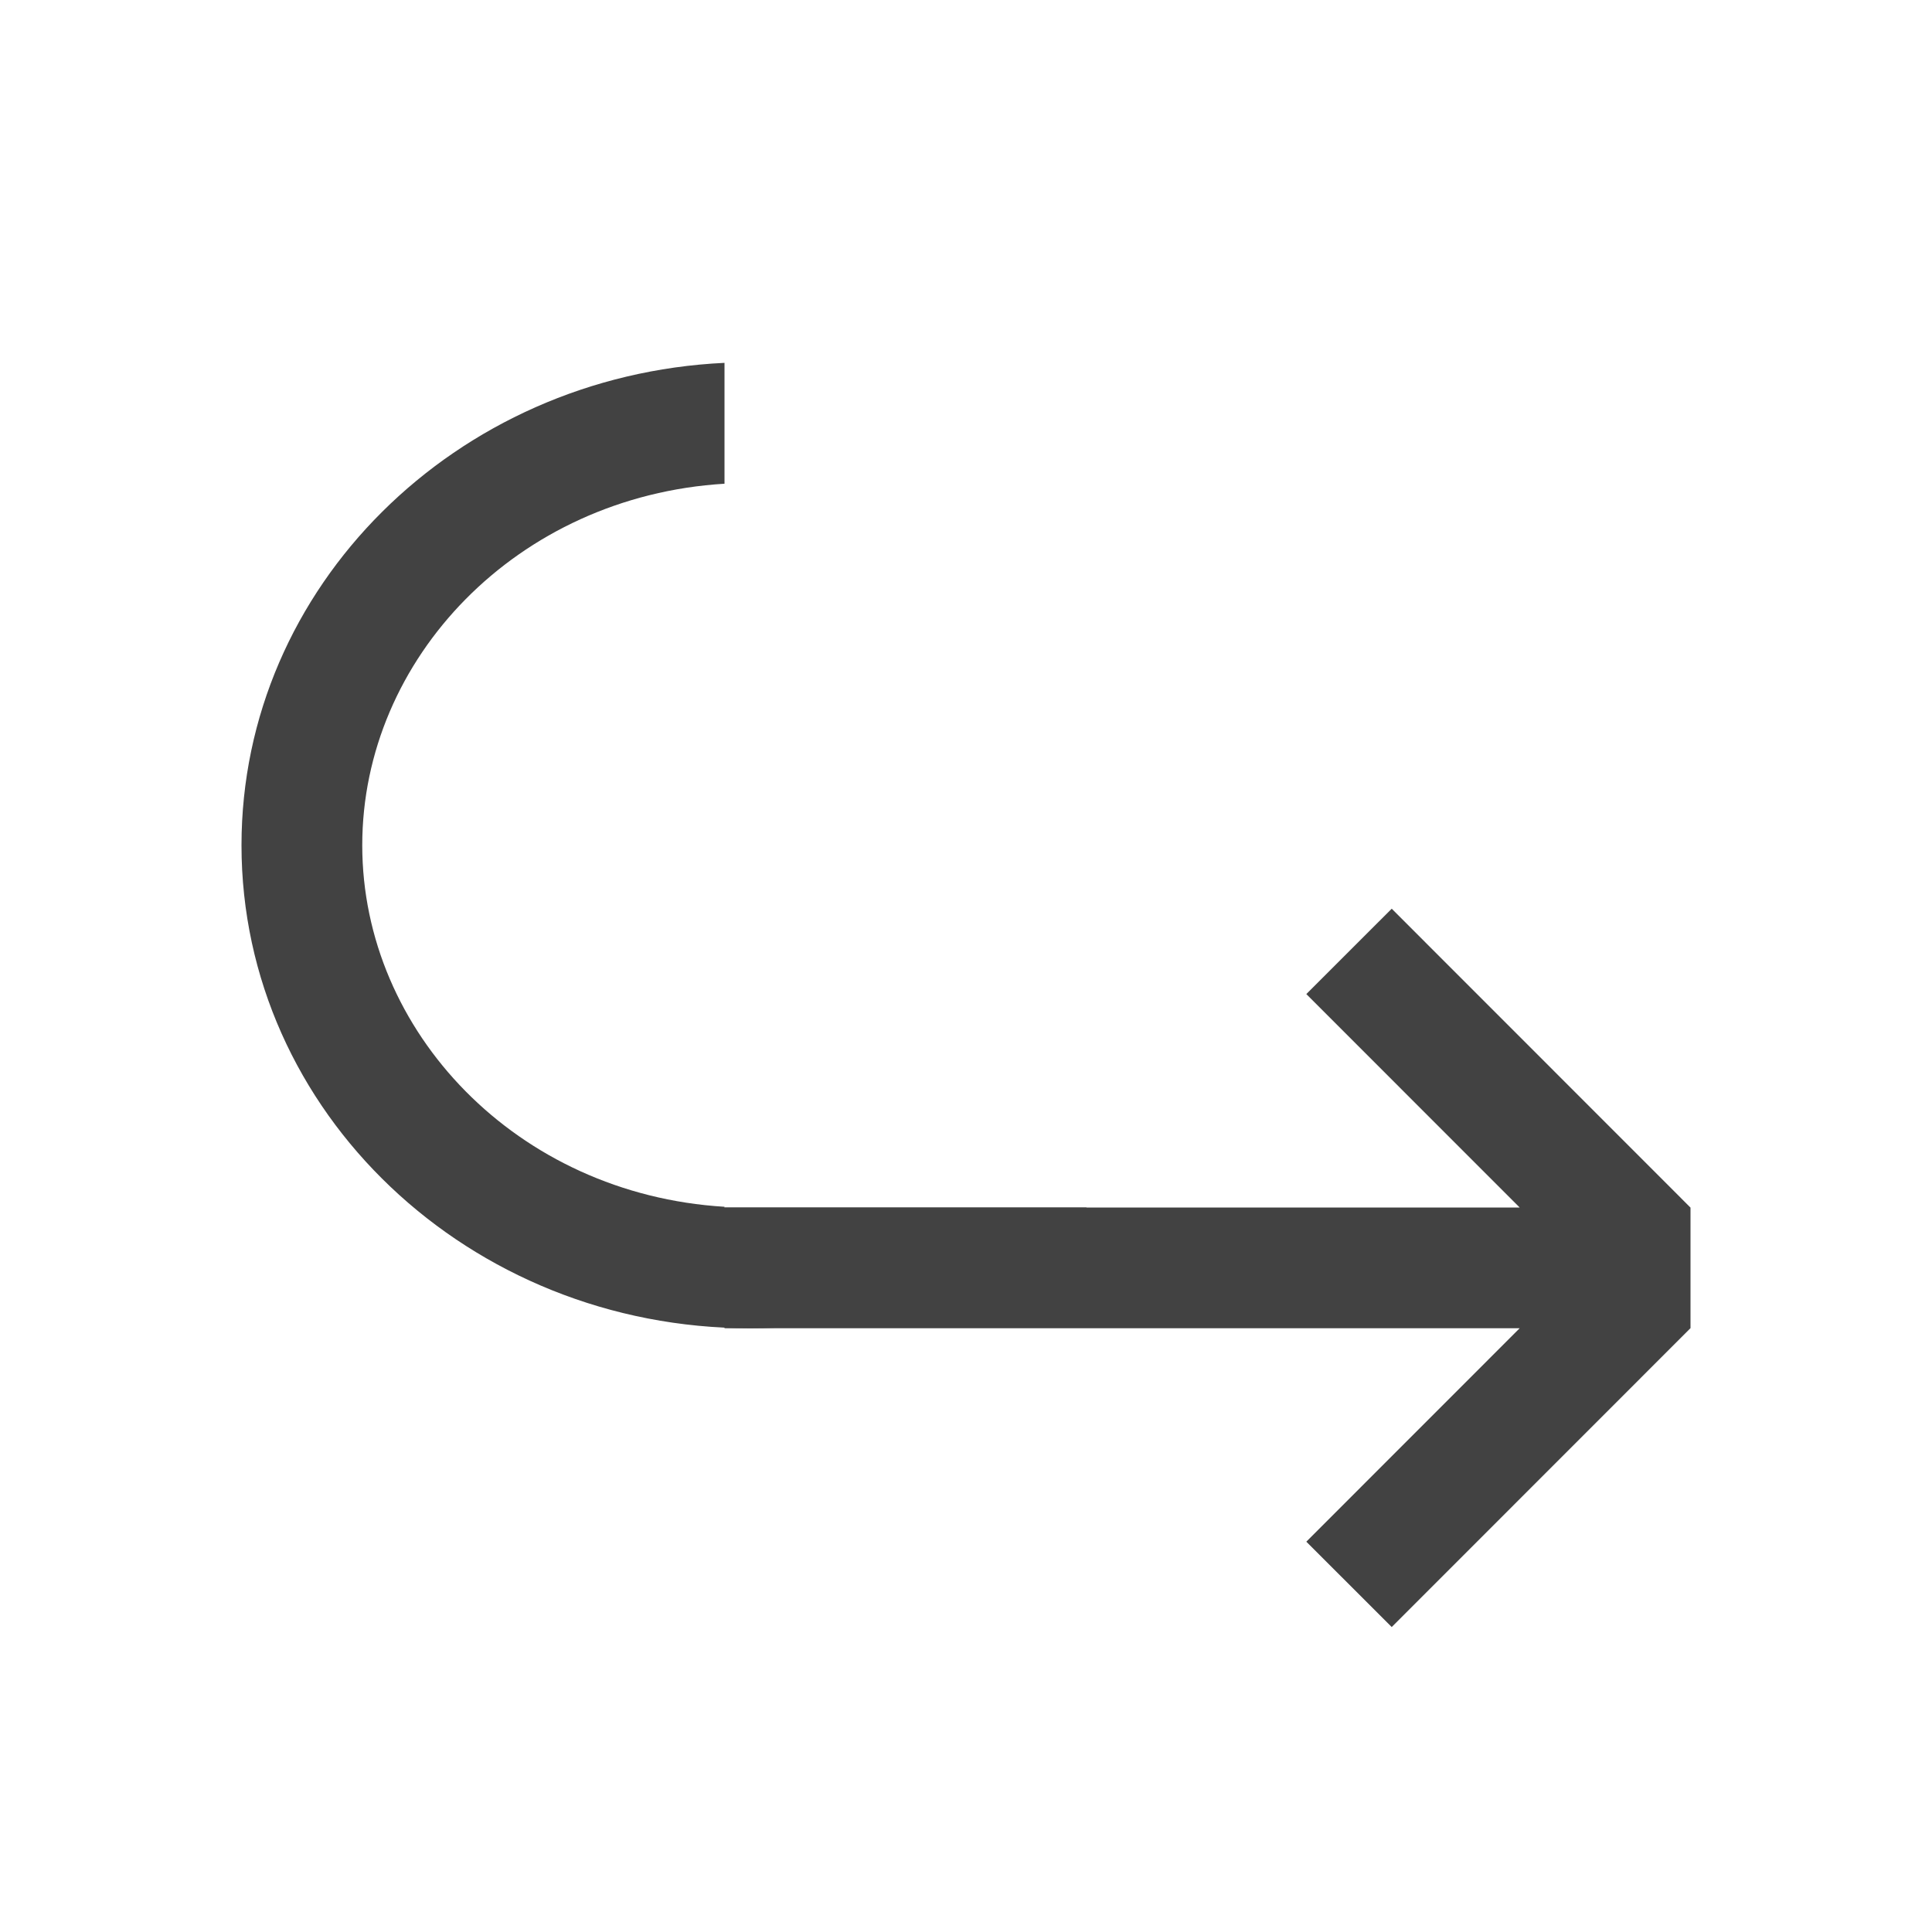
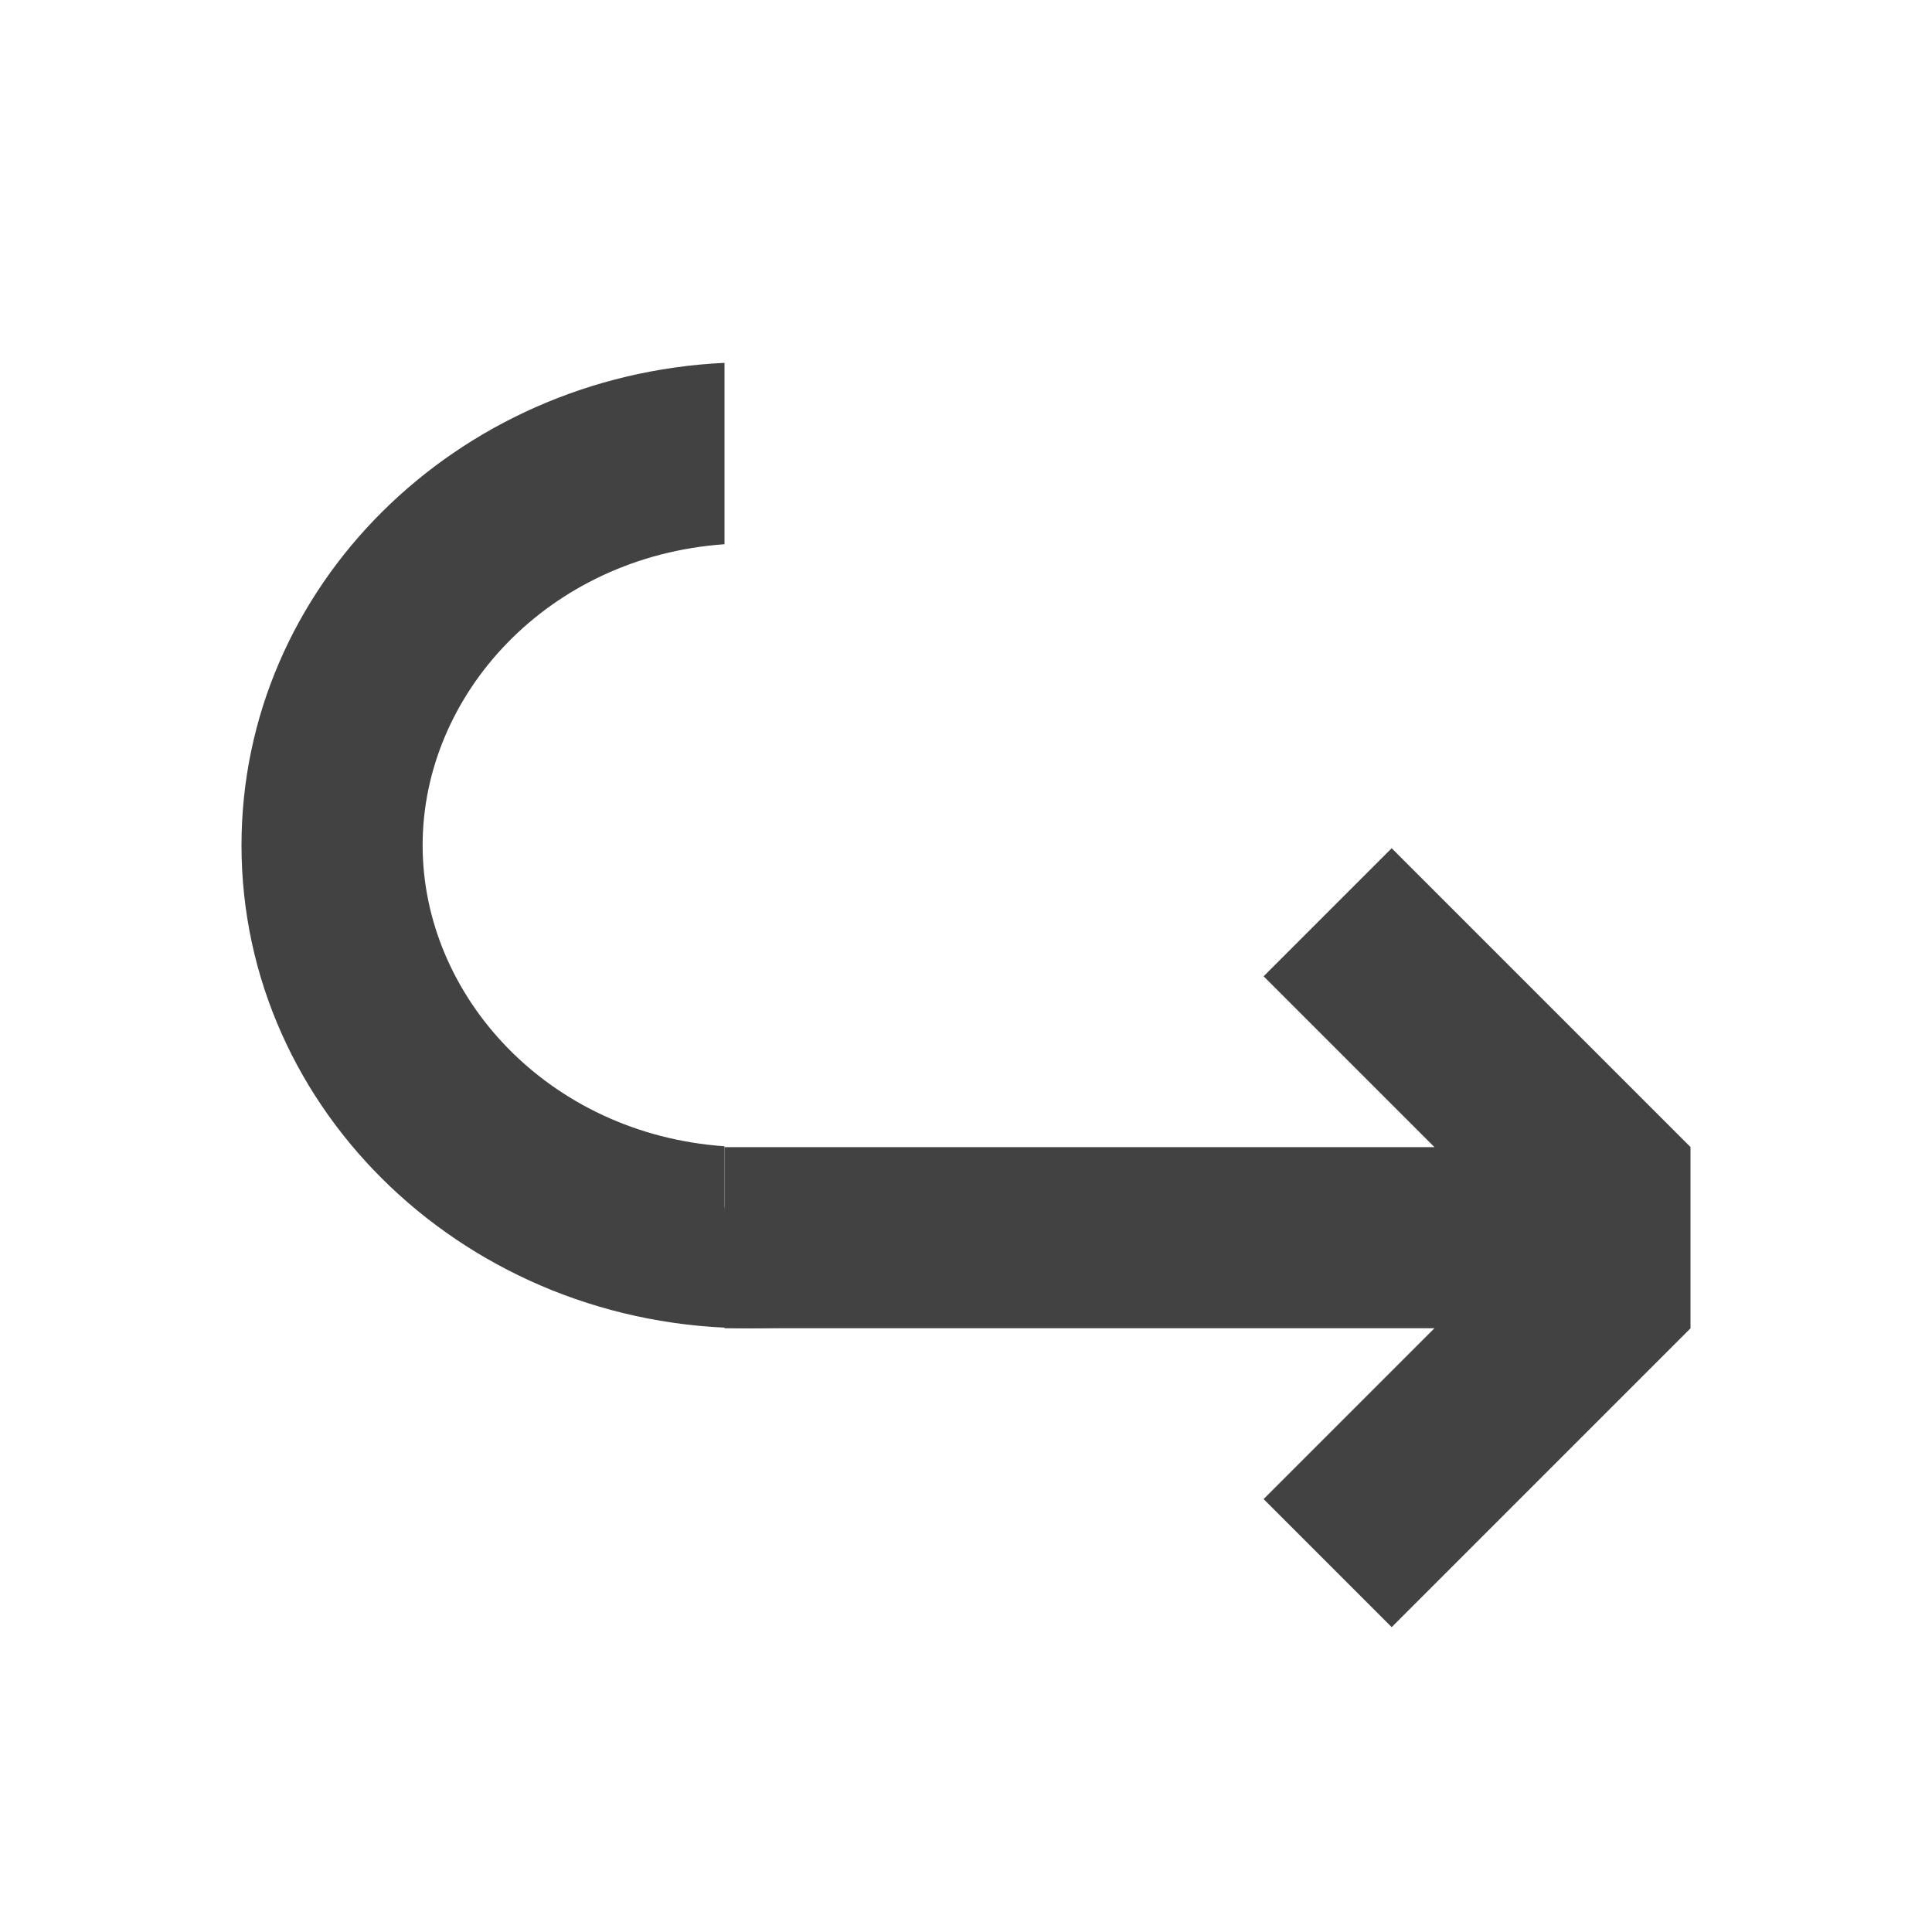
<svg xmlns="http://www.w3.org/2000/svg" width="16" height="16" fill="none" viewBox="0 0 16 16">
-   <path fill="#424242" fill-rule="evenodd" d="M6 9.994V10h3c-.743.622-1.718 1-2.787 1C3.886 11 2 9.21 2 7c0-2.141 1.772-3.89 4-3.995v1.001C4.282 4.11 3 5.455 3 7c0 1.545 1.282 2.89 3 2.994z" clip-rule="evenodd" />
-   <path stroke="#424242" d="M6 10.5h8M13.646 10.354l-2.474-2.475M13.646 10.646l-2.474 2.475" />
+   <path fill="#424242" fill-rule="evenodd" d="M6 4.507C4.538 4.61 3.5 5.752 3.5 7c0 1.248 1.038 2.39 2.5 2.493V10h3c-.743.622-1.718 1-2.787 1C3.886 11 2 9.21 2 7c0-2.141 1.772-3.89 4-3.995v1.502z" />
+   <path stroke="#424242" stroke-width="1.5" d="M6 10.25h8M13.47 10.03l-2.475-2.475M13.47 10.47l-2.475 2.475" />
</svg>
